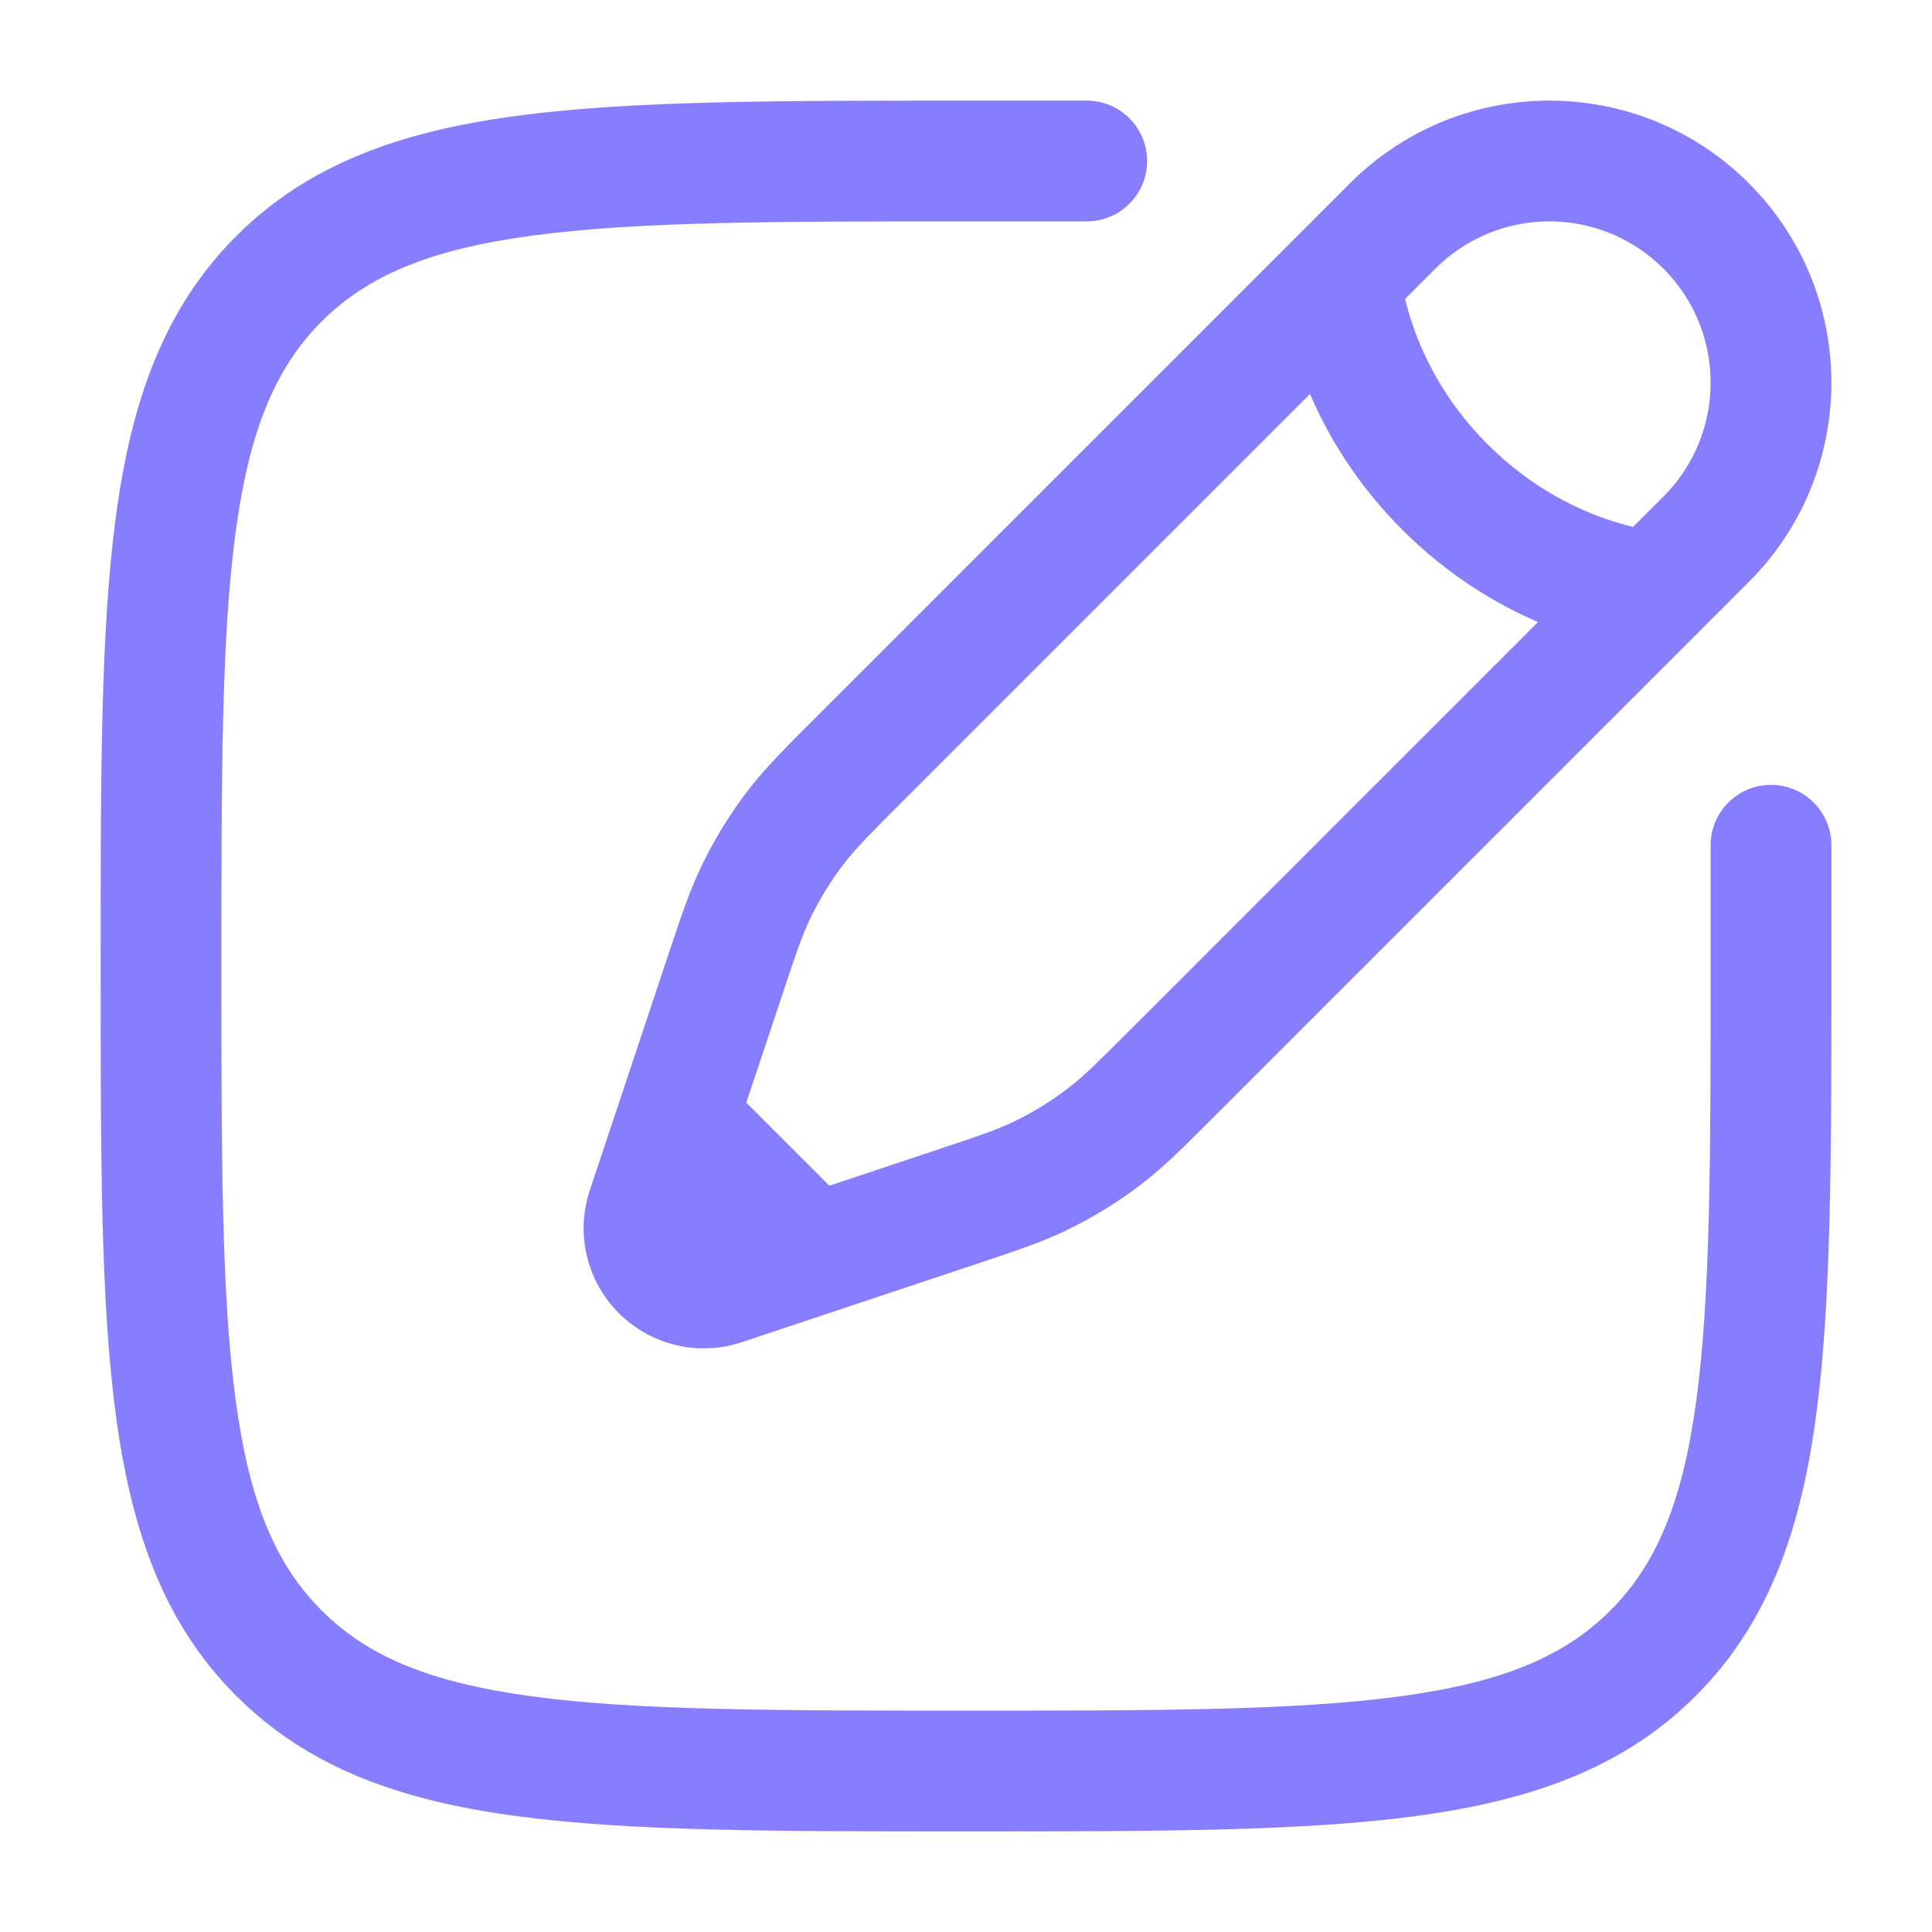
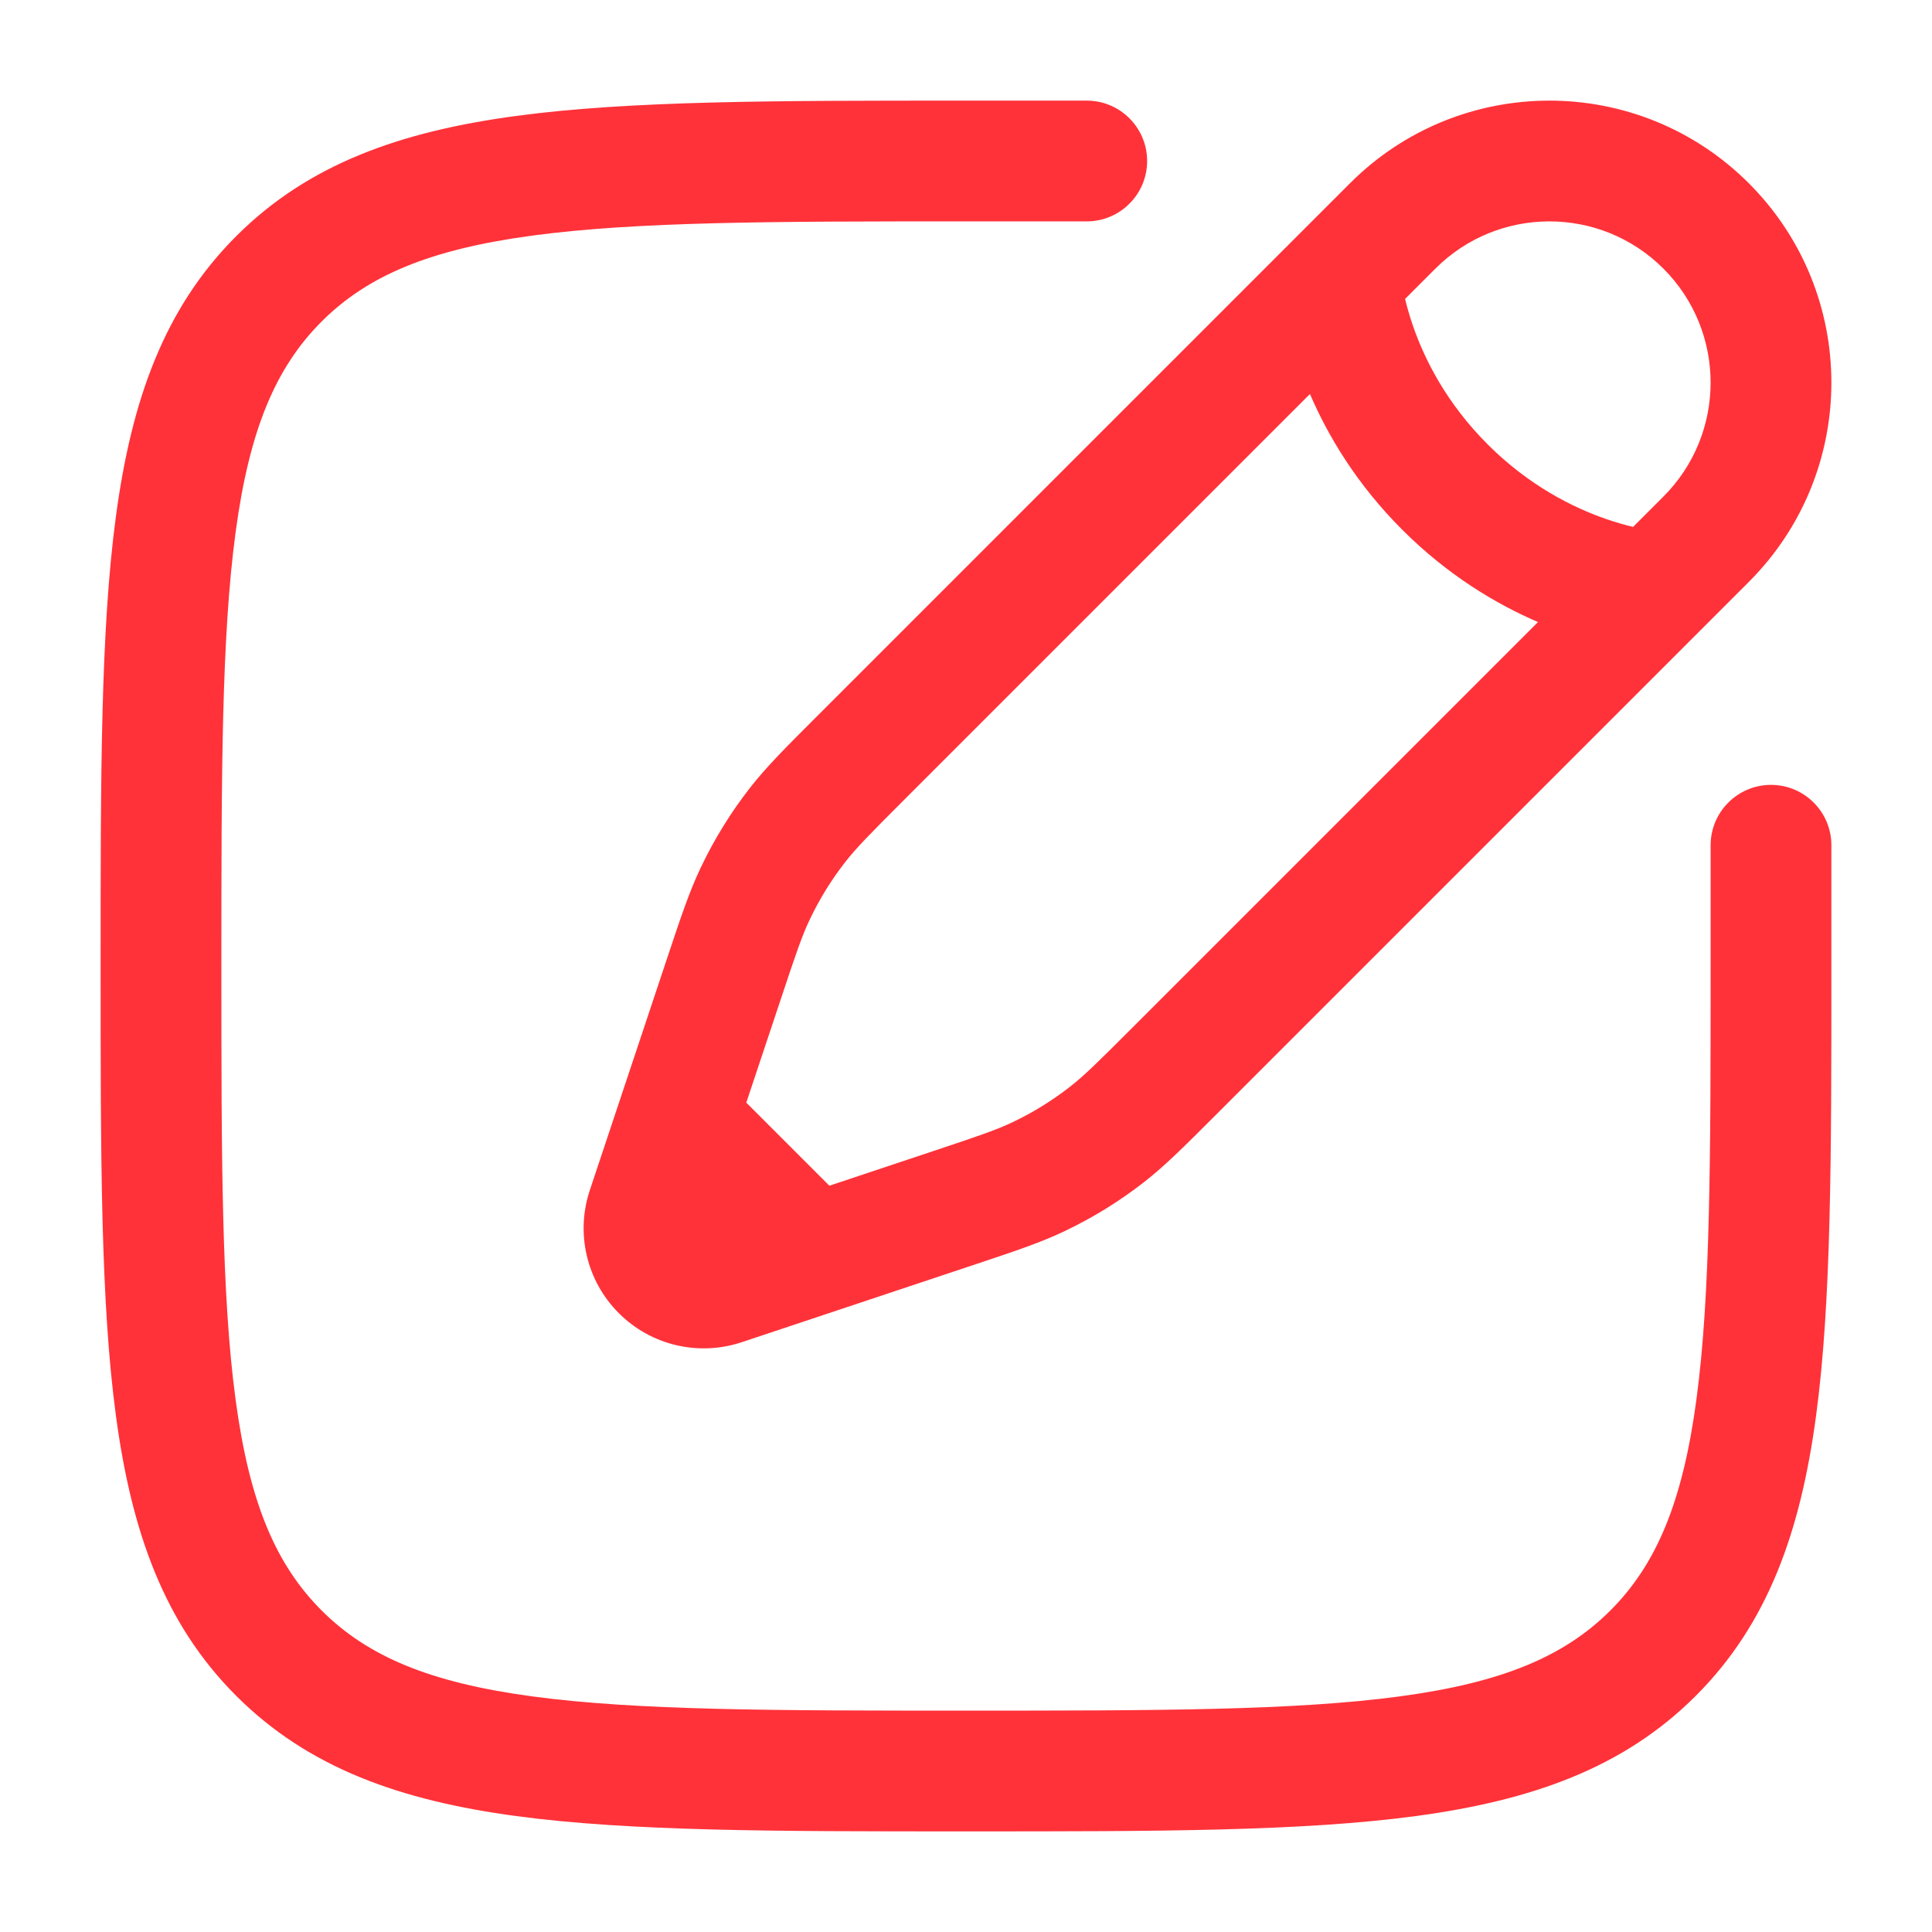
<svg xmlns="http://www.w3.org/2000/svg" width="36" height="36" viewBox="0 0 36 36" fill="none">
-   <path fill-rule="evenodd" clip-rule="evenodd" d="M17.914 1.875H20.25C20.871 1.875 21.375 2.379 21.375 3C21.375 3.621 20.871 4.125 20.25 4.125H18C14.433 4.125 11.87 4.127 9.92 4.39C8.003 4.647 6.847 5.138 5.992 5.992C5.138 6.847 4.647 8.003 4.39 9.92C4.127 11.87 4.125 14.433 4.125 18C4.125 21.567 4.127 24.13 4.39 26.08C4.647 27.997 5.138 29.153 5.992 30.008C6.847 30.862 8.003 31.353 9.92 31.61C11.87 31.873 14.433 31.875 18 31.875C21.567 31.875 24.13 31.873 26.08 31.61C27.997 31.353 29.153 30.862 30.008 30.008C30.862 29.153 31.353 27.997 31.61 26.08C31.873 24.13 31.875 21.567 31.875 18V15.75C31.875 15.129 32.379 14.625 33 14.625C33.621 14.625 34.125 15.129 34.125 15.75V18.086C34.125 21.549 34.125 24.262 33.84 26.379C33.549 28.547 32.941 30.257 31.599 31.599C30.257 32.941 28.547 33.549 26.379 33.84C24.262 34.125 21.549 34.125 18.086 34.125H17.914C14.451 34.125 11.738 34.125 9.621 33.84C7.453 33.549 5.743 32.941 4.401 31.599C3.059 30.257 2.451 28.547 2.16 26.379C1.875 24.262 1.875 21.549 1.875 18.086V17.914C1.875 14.451 1.875 11.738 2.16 9.621C2.451 7.453 3.059 5.743 4.401 4.401C5.743 3.059 7.453 2.451 9.621 2.16C11.738 1.875 14.451 1.875 17.914 1.875ZM25.156 3.414C27.208 1.362 30.534 1.362 32.586 3.414C34.638 5.466 34.638 8.792 32.586 10.844L22.614 20.816C22.057 21.373 21.708 21.722 21.319 22.026C20.86 22.384 20.364 22.69 19.839 22.94C19.393 23.153 18.925 23.309 18.178 23.558L13.821 25.01C13.017 25.278 12.13 25.069 11.531 24.469C10.931 23.87 10.722 22.983 10.99 22.179L12.442 17.822C12.691 17.075 12.847 16.607 13.06 16.161C13.31 15.636 13.616 15.14 13.974 14.681C14.278 14.292 14.627 13.943 15.184 13.386L25.156 3.414ZM30.995 5.005C29.822 3.832 27.92 3.832 26.747 5.005L26.182 5.57C26.216 5.714 26.264 5.885 26.33 6.076C26.545 6.696 26.952 7.512 27.72 8.28C28.488 9.048 29.304 9.455 29.924 9.67C30.115 9.736 30.286 9.784 30.43 9.818L30.995 9.253C32.168 8.08 32.168 6.178 30.995 5.005ZM28.658 11.591C27.884 11.258 26.982 10.724 26.129 9.871C25.276 9.018 24.742 8.116 24.409 7.342L16.826 14.925C16.201 15.55 15.957 15.798 15.748 16.065C15.491 16.395 15.271 16.751 15.091 17.129C14.945 17.434 14.833 17.764 14.554 18.603L13.906 20.546L15.454 22.094L17.397 21.446C18.236 21.167 18.566 21.055 18.871 20.909C19.249 20.729 19.605 20.509 19.935 20.252C20.202 20.044 20.45 19.799 21.075 19.174L28.658 11.591Z" fill="#877EFF" />
+   <path fill-rule="evenodd" clip-rule="evenodd" d="M17.914 1.875H20.25C20.871 1.875 21.375 2.379 21.375 3C21.375 3.621 20.871 4.125 20.25 4.125H18C14.433 4.125 11.87 4.127 9.92 4.39C8.003 4.647 6.847 5.138 5.992 5.992C5.138 6.847 4.647 8.003 4.39 9.92C4.127 11.87 4.125 14.433 4.125 18C4.125 21.567 4.127 24.13 4.39 26.08C4.647 27.997 5.138 29.153 5.992 30.008C6.847 30.862 8.003 31.353 9.92 31.61C11.87 31.873 14.433 31.875 18 31.875C21.567 31.875 24.13 31.873 26.08 31.61C27.997 31.353 29.153 30.862 30.008 30.008C30.862 29.153 31.353 27.997 31.61 26.08C31.873 24.13 31.875 21.567 31.875 18V15.75C31.875 15.129 32.379 14.625 33 14.625C33.621 14.625 34.125 15.129 34.125 15.75V18.086C34.125 21.549 34.125 24.262 33.84 26.379C33.549 28.547 32.941 30.257 31.599 31.599C30.257 32.941 28.547 33.549 26.379 33.84C24.262 34.125 21.549 34.125 18.086 34.125H17.914C14.451 34.125 11.738 34.125 9.621 33.84C7.453 33.549 5.743 32.941 4.401 31.599C3.059 30.257 2.451 28.547 2.16 26.379C1.875 24.262 1.875 21.549 1.875 18.086V17.914C1.875 14.451 1.875 11.738 2.16 9.621C2.451 7.453 3.059 5.743 4.401 4.401C5.743 3.059 7.453 2.451 9.621 2.16C11.738 1.875 14.451 1.875 17.914 1.875ZM25.156 3.414C27.208 1.362 30.534 1.362 32.586 3.414C34.638 5.466 34.638 8.792 32.586 10.844L22.614 20.816C22.057 21.373 21.708 21.722 21.319 22.026C20.86 22.384 20.364 22.69 19.839 22.94C19.393 23.153 18.925 23.309 18.178 23.558L13.821 25.01C13.017 25.278 12.13 25.069 11.531 24.469C10.931 23.87 10.722 22.983 10.99 22.179L12.442 17.822C12.691 17.075 12.847 16.607 13.06 16.161C13.31 15.636 13.616 15.14 13.974 14.681C14.278 14.292 14.627 13.943 15.184 13.386L25.156 3.414ZM30.995 5.005C29.822 3.832 27.92 3.832 26.747 5.005L26.182 5.57C26.216 5.714 26.264 5.885 26.33 6.076C26.545 6.696 26.952 7.512 27.72 8.28C28.488 9.048 29.304 9.455 29.924 9.67C30.115 9.736 30.286 9.784 30.43 9.818L30.995 9.253C32.168 8.08 32.168 6.178 30.995 5.005ZM28.658 11.591C27.884 11.258 26.982 10.724 26.129 9.871C25.276 9.018 24.742 8.116 24.409 7.342L16.826 14.925C16.201 15.55 15.957 15.798 15.748 16.065C15.491 16.395 15.271 16.751 15.091 17.129C14.945 17.434 14.833 17.764 14.554 18.603L13.906 20.546L15.454 22.094L17.397 21.446C18.236 21.167 18.566 21.055 18.871 20.909C19.249 20.729 19.605 20.509 19.935 20.252C20.202 20.044 20.45 19.799 21.075 19.174L28.658 11.591Z" fill="#FF3239" />
</svg>
